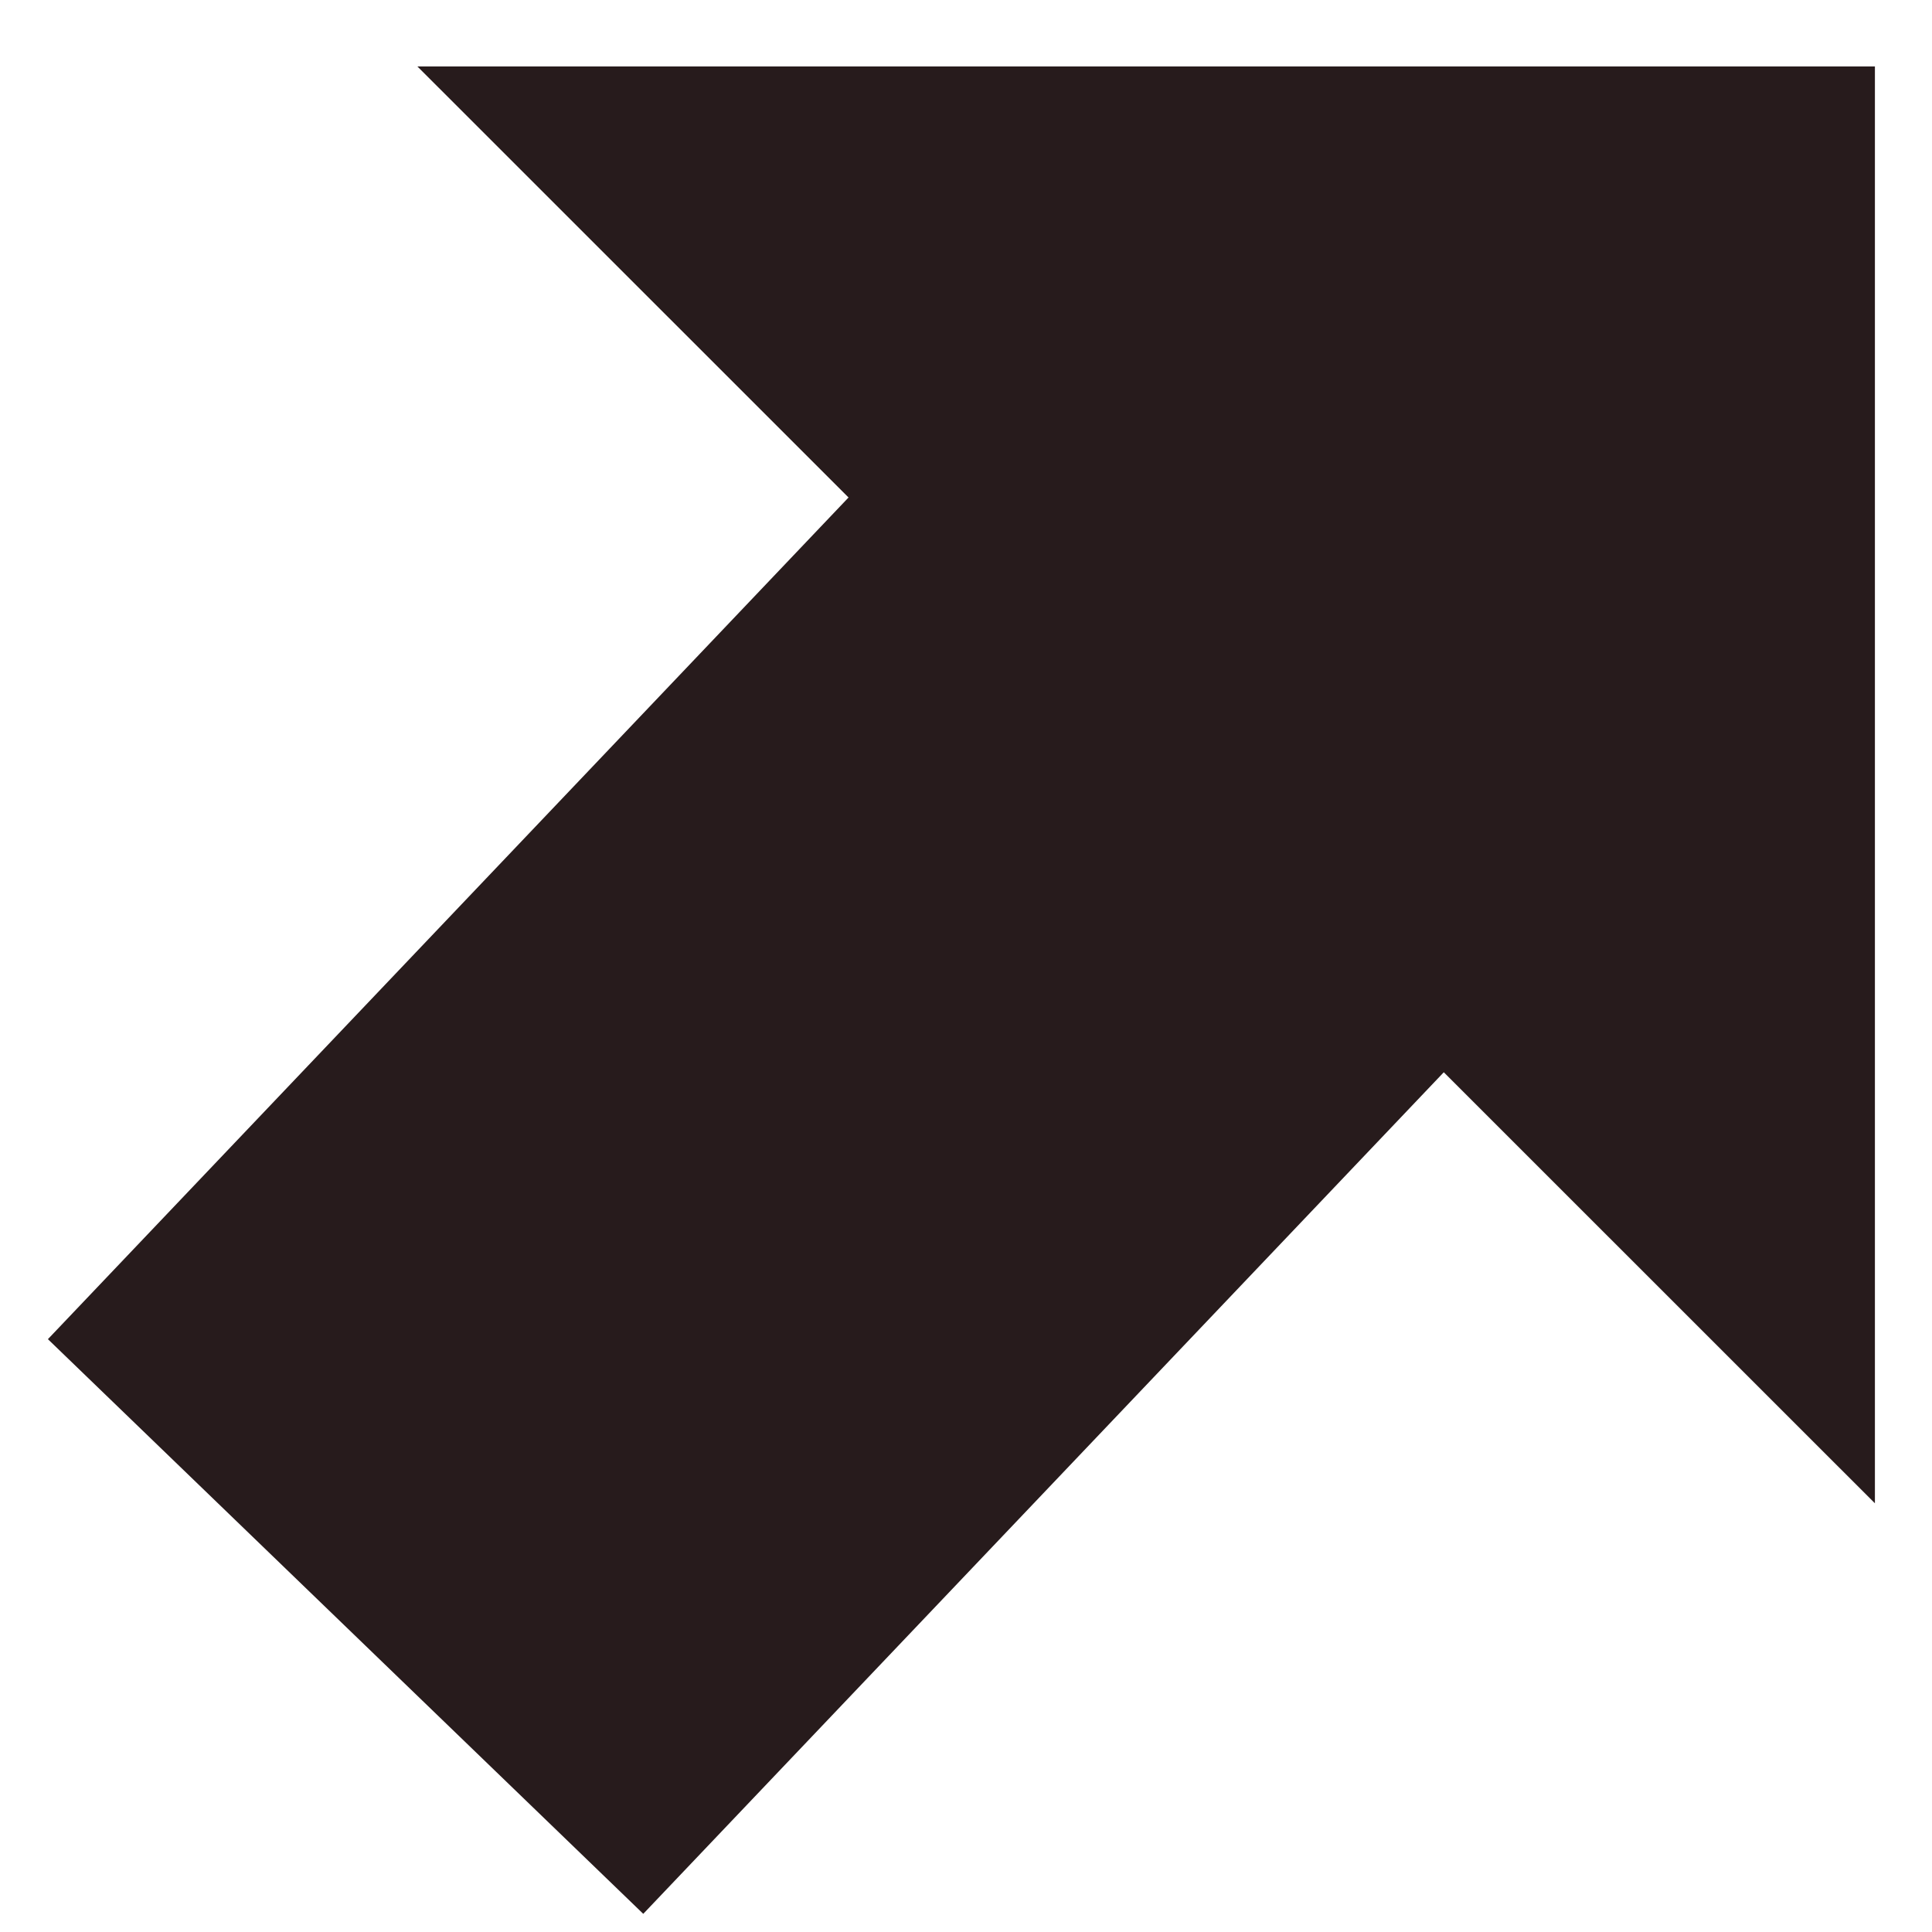
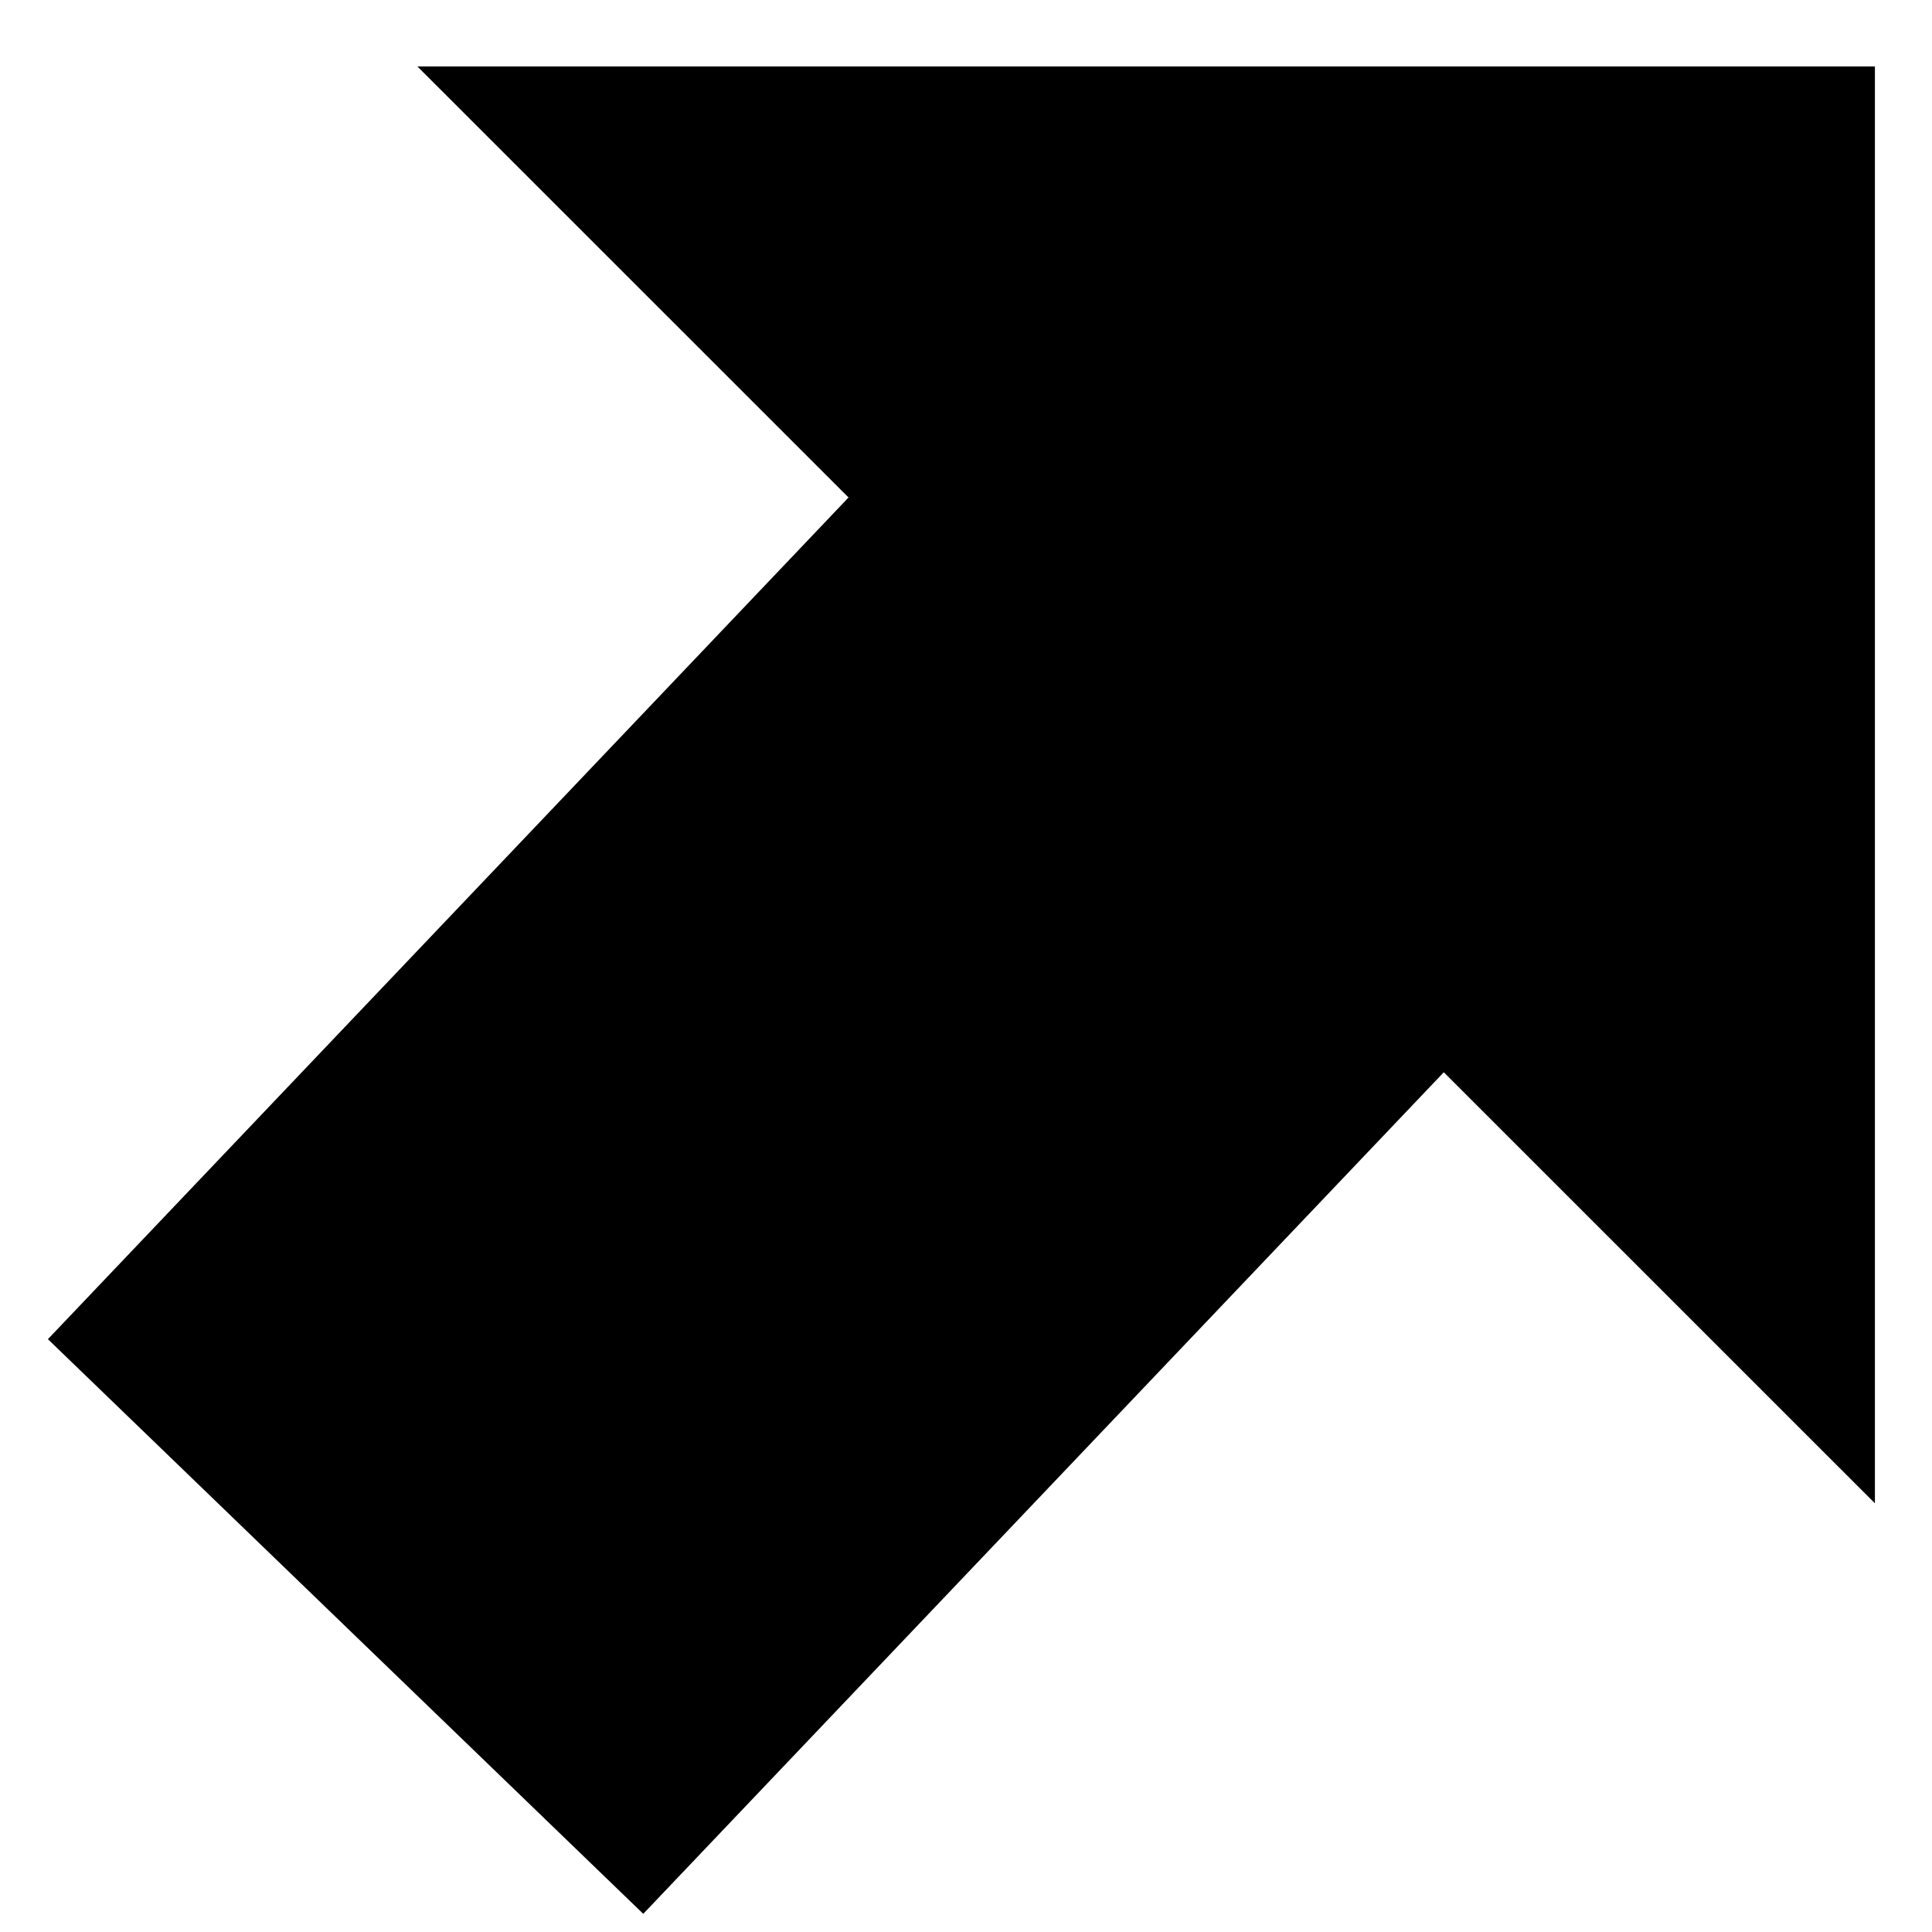
<svg xmlns="http://www.w3.org/2000/svg" width="20" height="20" viewBox="0 0 20 20" fill="none">
-   <path d="M19.409 0.688L4.321 0.688L8.784 5.15L0.496 13.863L6.659 19.812L14.946 11.1L19.409 15.562L19.409 0.688Z" fill="#271B1C" />
+   <path d="M19.409 0.688L4.321 0.688L8.784 5.15L0.496 13.863L6.659 19.812L14.946 11.1L19.409 15.562L19.409 0.688Z" fill="currentColor" />
</svg>
